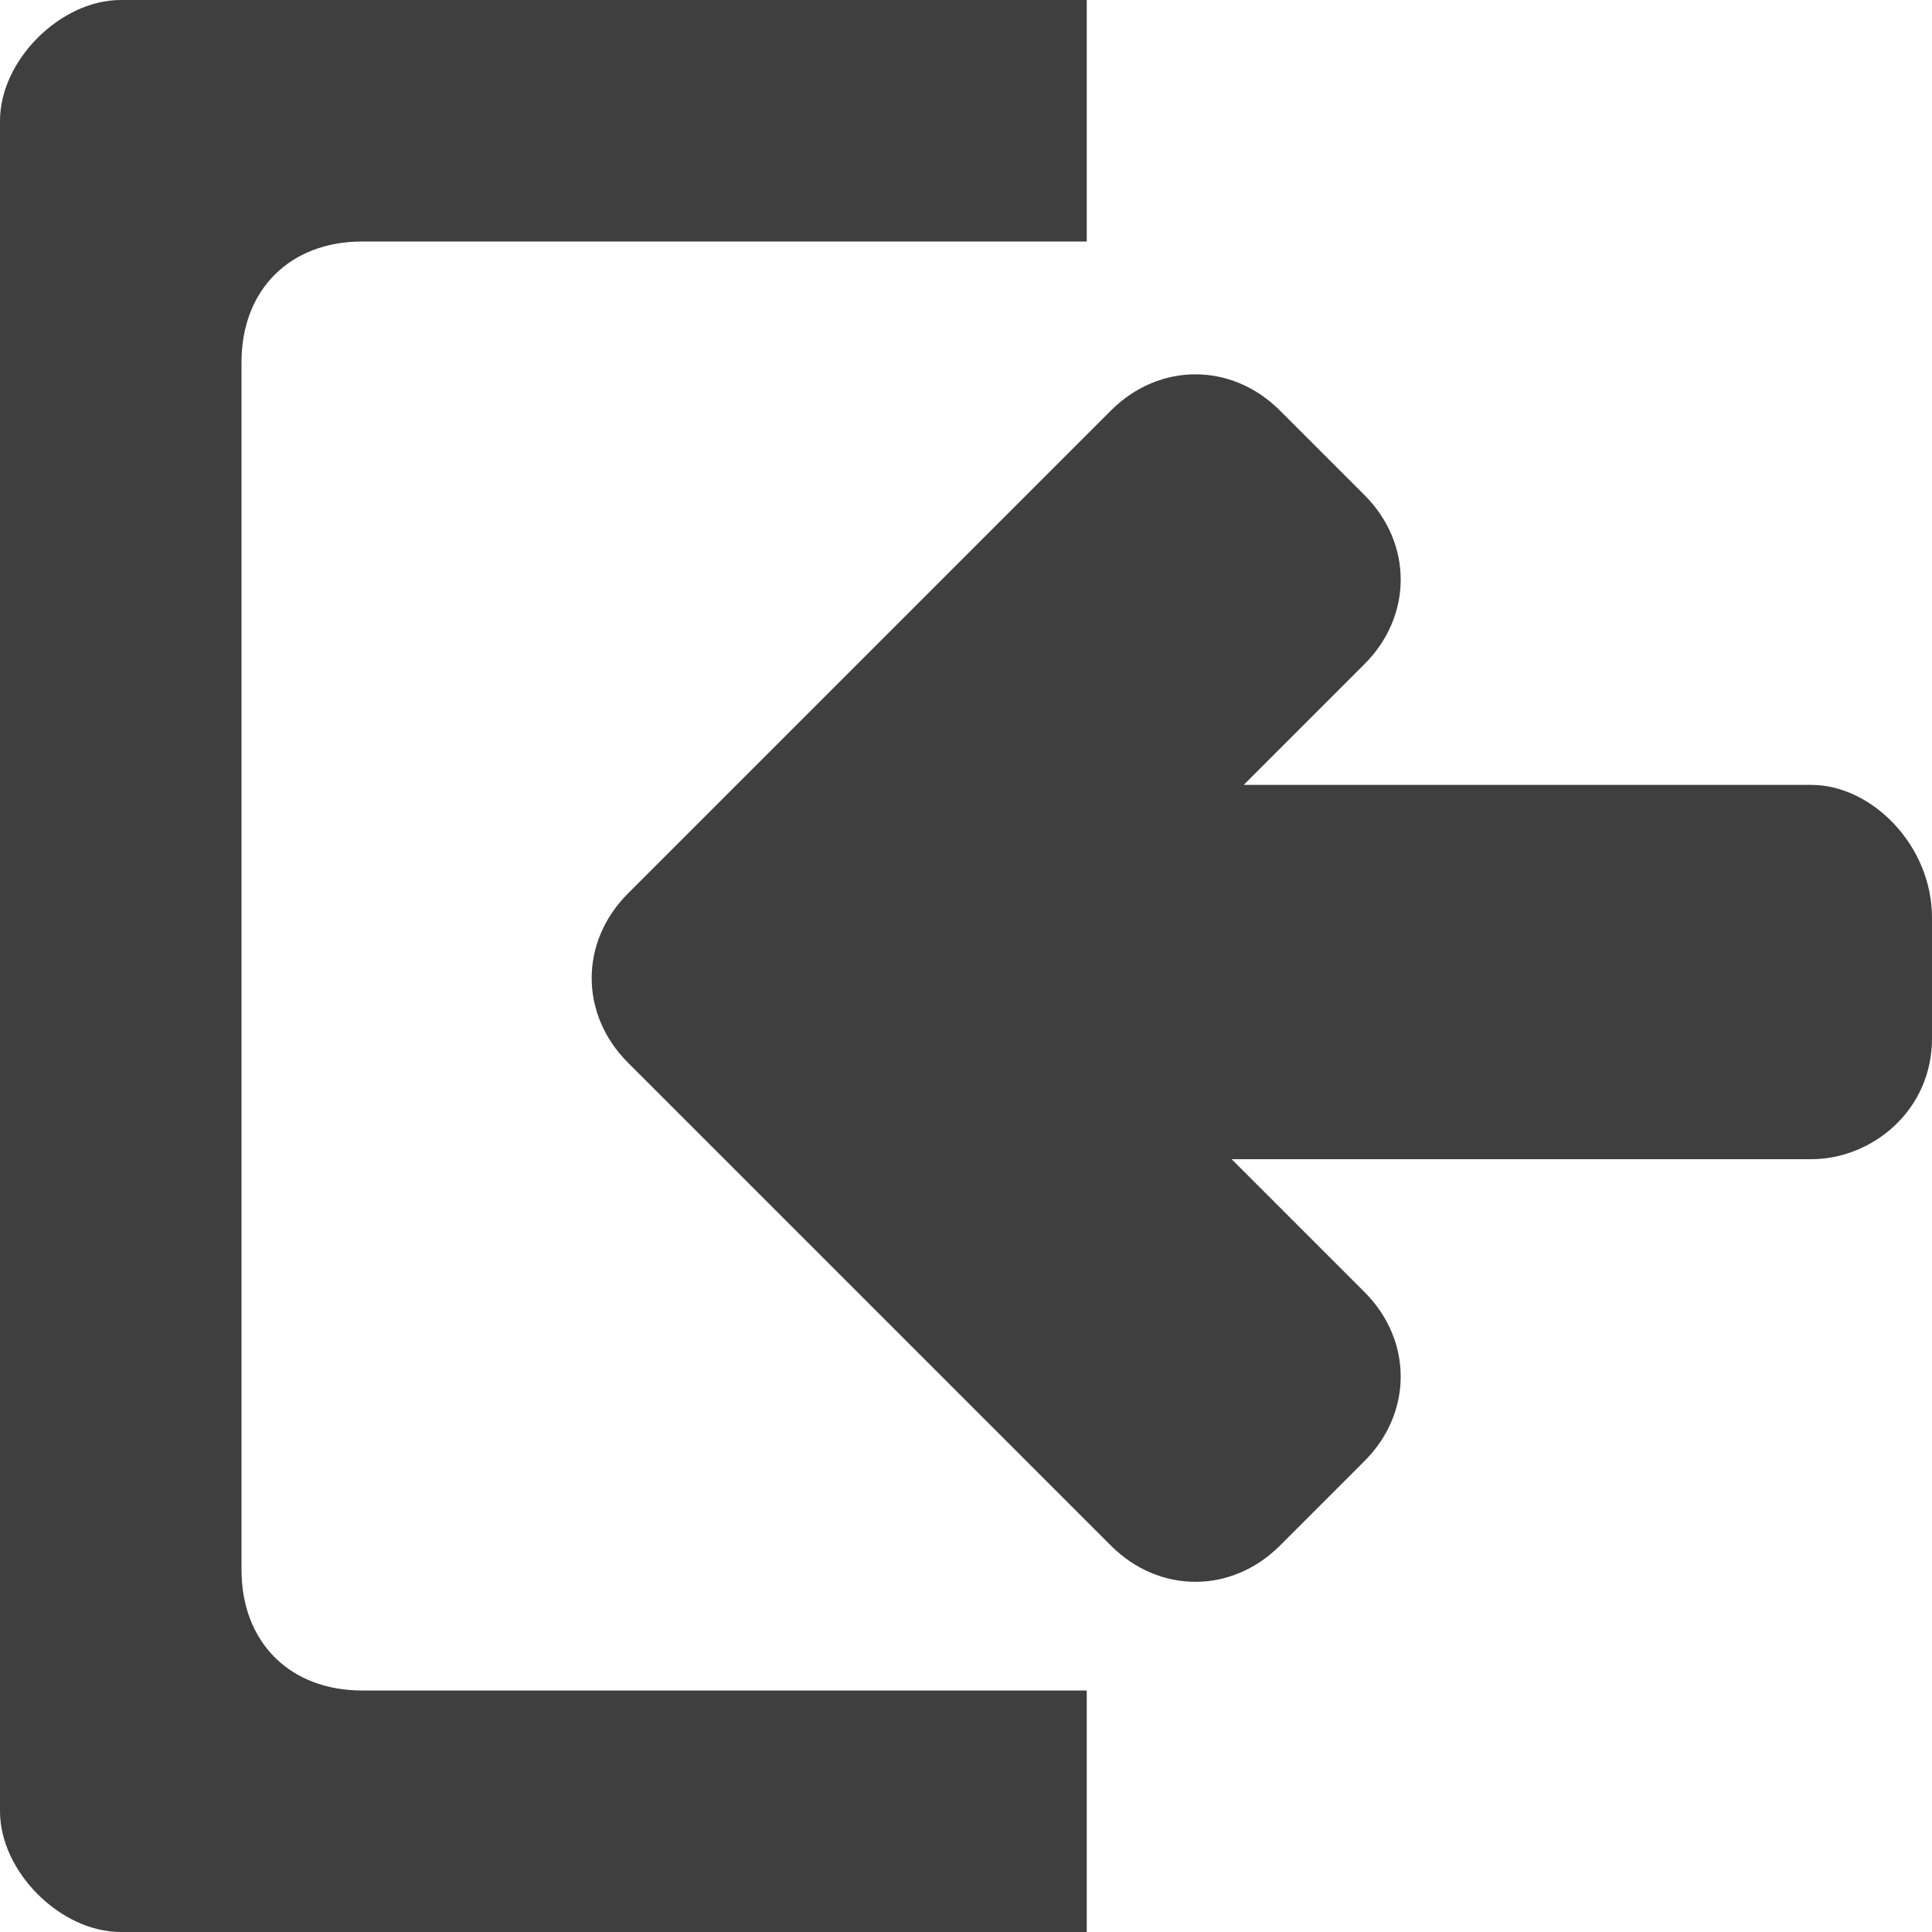
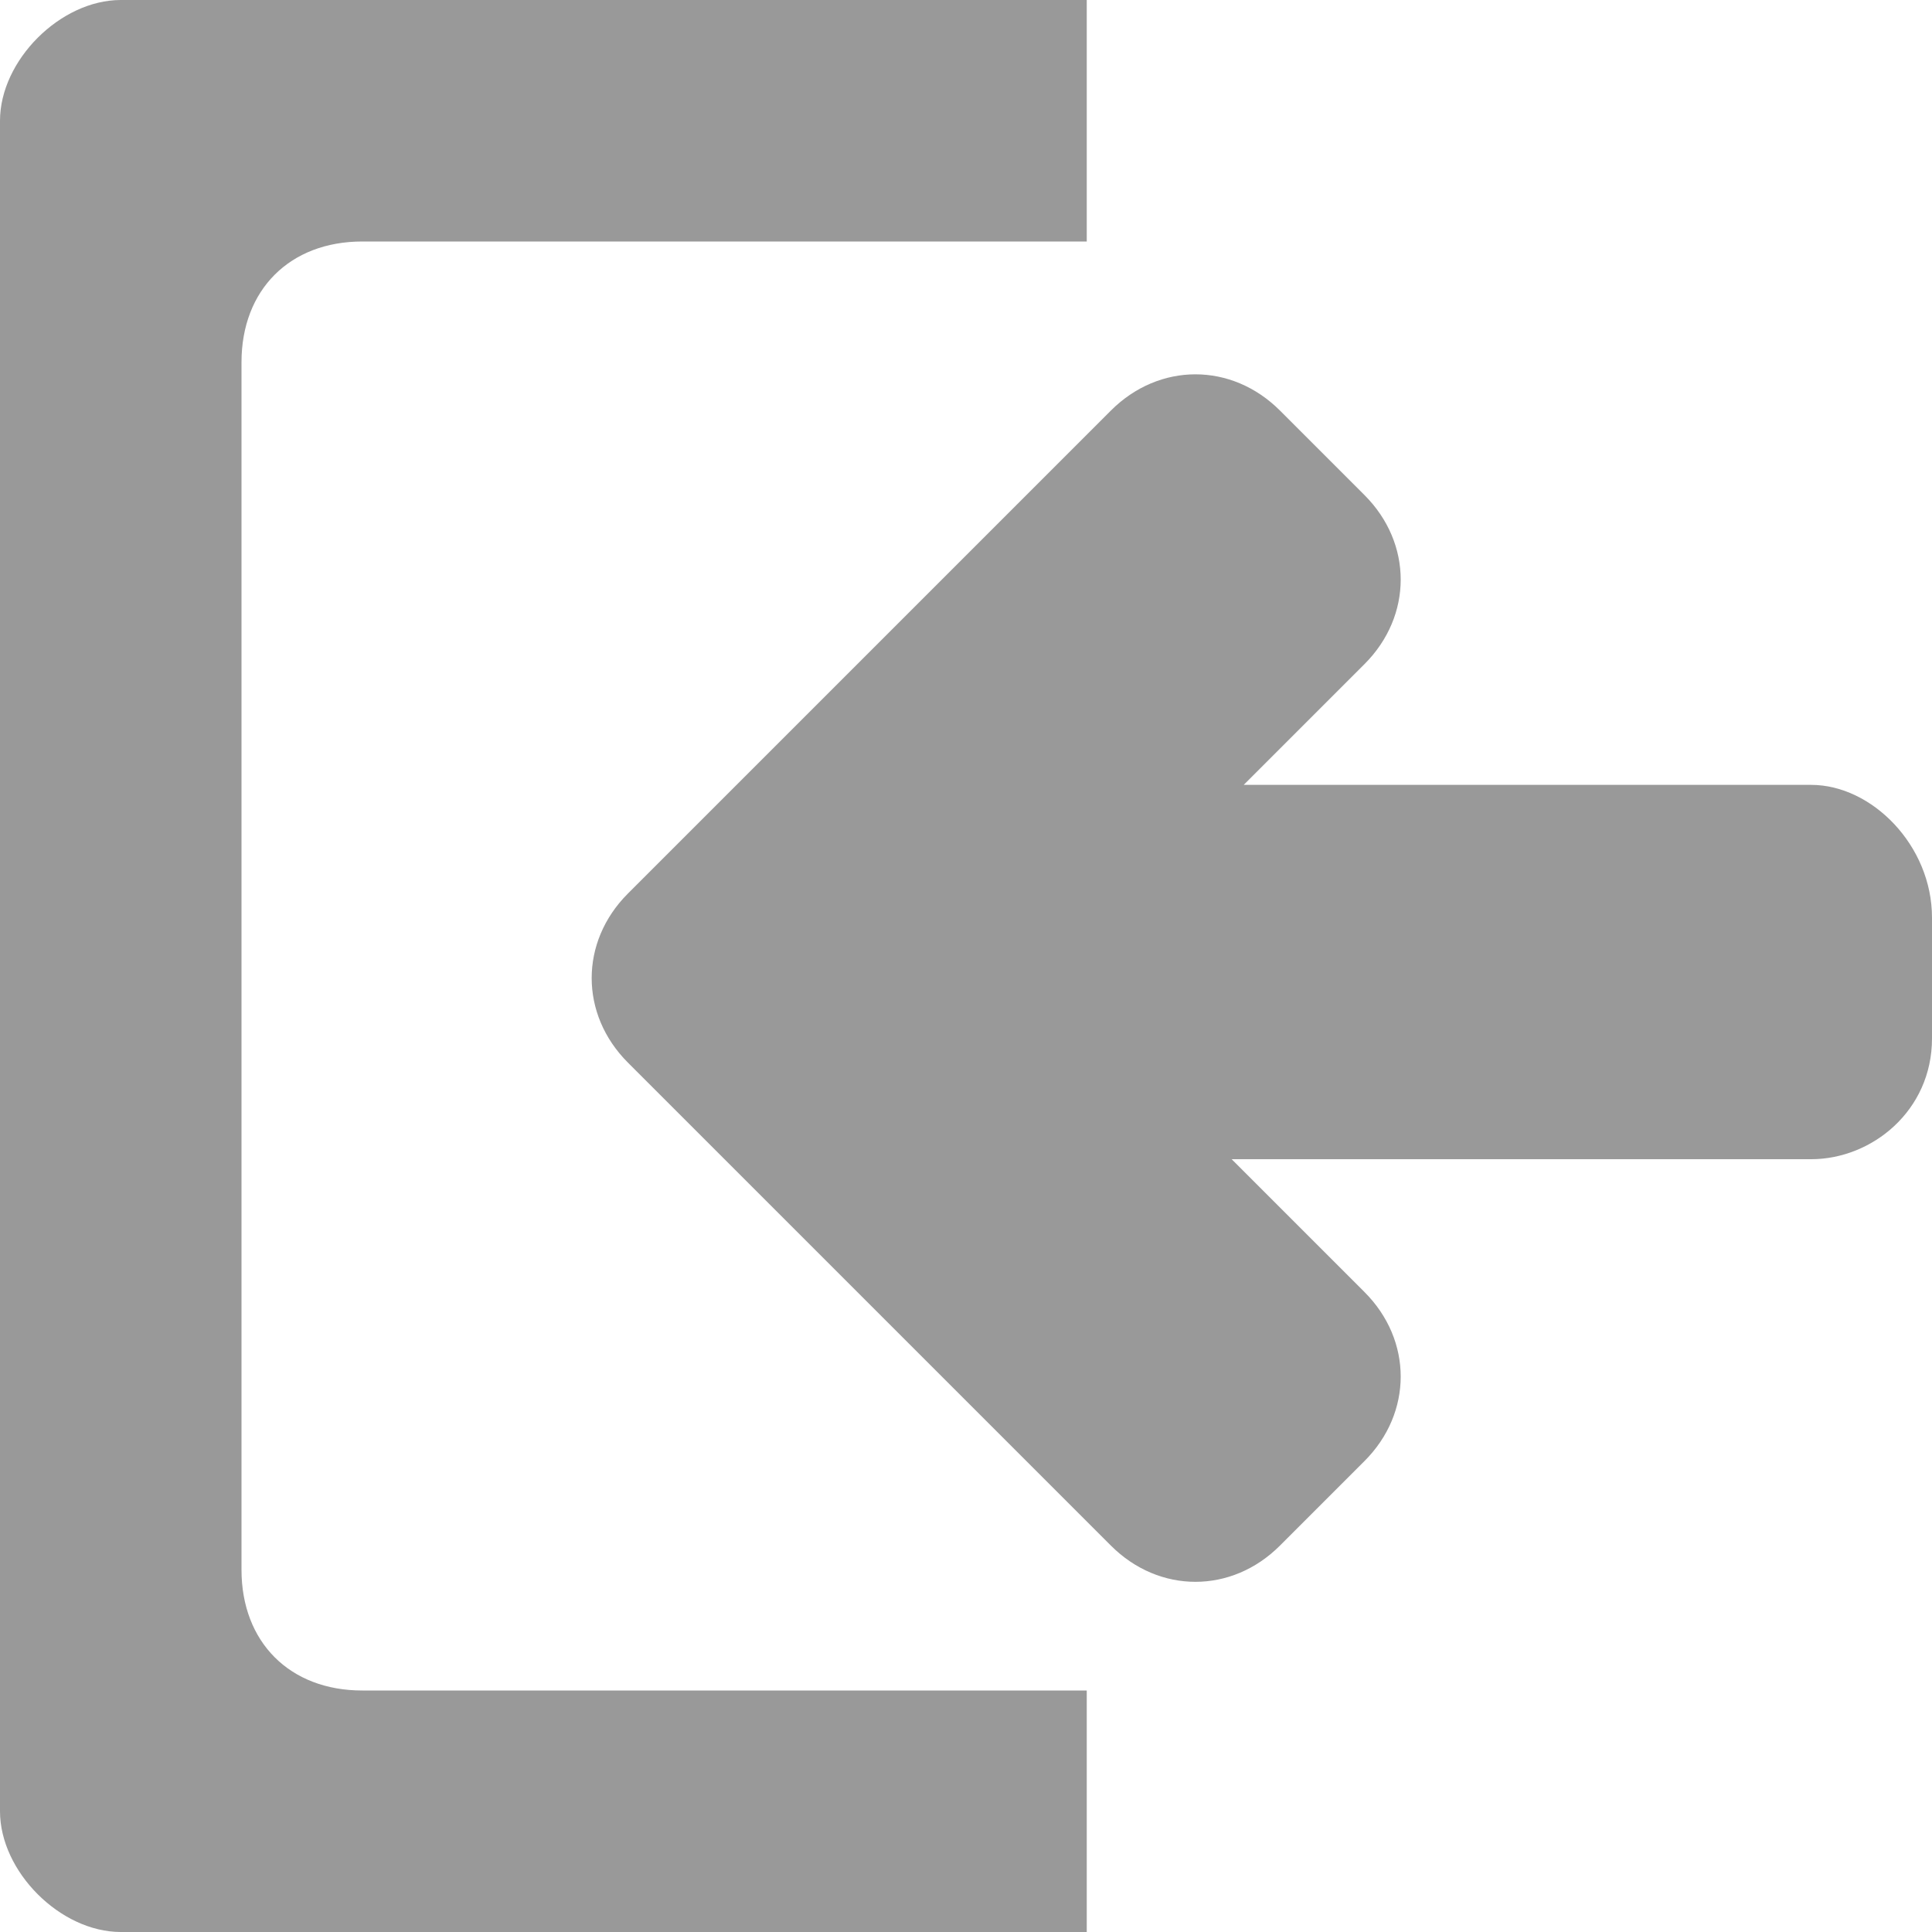
<svg xmlns="http://www.w3.org/2000/svg" width="16" height="16" viewBox="0 0 16 16" preserveAspectRatio="xMinYMid meet" overflow="visible">
-   <path d="M9 16H1c-.5 0-1-.5-1-1V1c0-.5.5-1 1-1h8v2H3c-.6 0-1 .4-1 1v10c0 .6.4 1 1 1h6v2zm6-9.5h-4.7l1-1c.4-.4.4-1 0-1.4l-.7-.7c-.4-.4-1-.4-1.4 0l-4 4c-.4.4-.4 1 0 1.4l4 4c.4.4 1 .4 1.4 0l.7-.7c.4-.4.4-1 0-1.4l-1.1-1.1H15c.5 0 1-.4 1-1v-1c0-.6-.5-1.1-1-1.1z" fill="#3f3f3f" />
+   <path d="M9 16H1c-.5 0-1-.5-1-1V1c0-.5.5-1 1-1h8v2H3c-.6 0-1 .4-1 1v10c0 .6.4 1 1 1h6v2zm6-9.5h-4.7l1-1c.4-.4.4-1 0-1.4l-.7-.7c-.4-.4-1-.4-1.4 0l-4 4c-.4.4-.4 1 0 1.4l4 4c.4.4 1 .4 1.4 0l.7-.7c.4-.4.4-1 0-1.4l-1.1-1.1H15c.5 0 1-.4 1-1v-1c0-.6-.5-1.1-1-1.1z" fill="#999" />
</svg>
